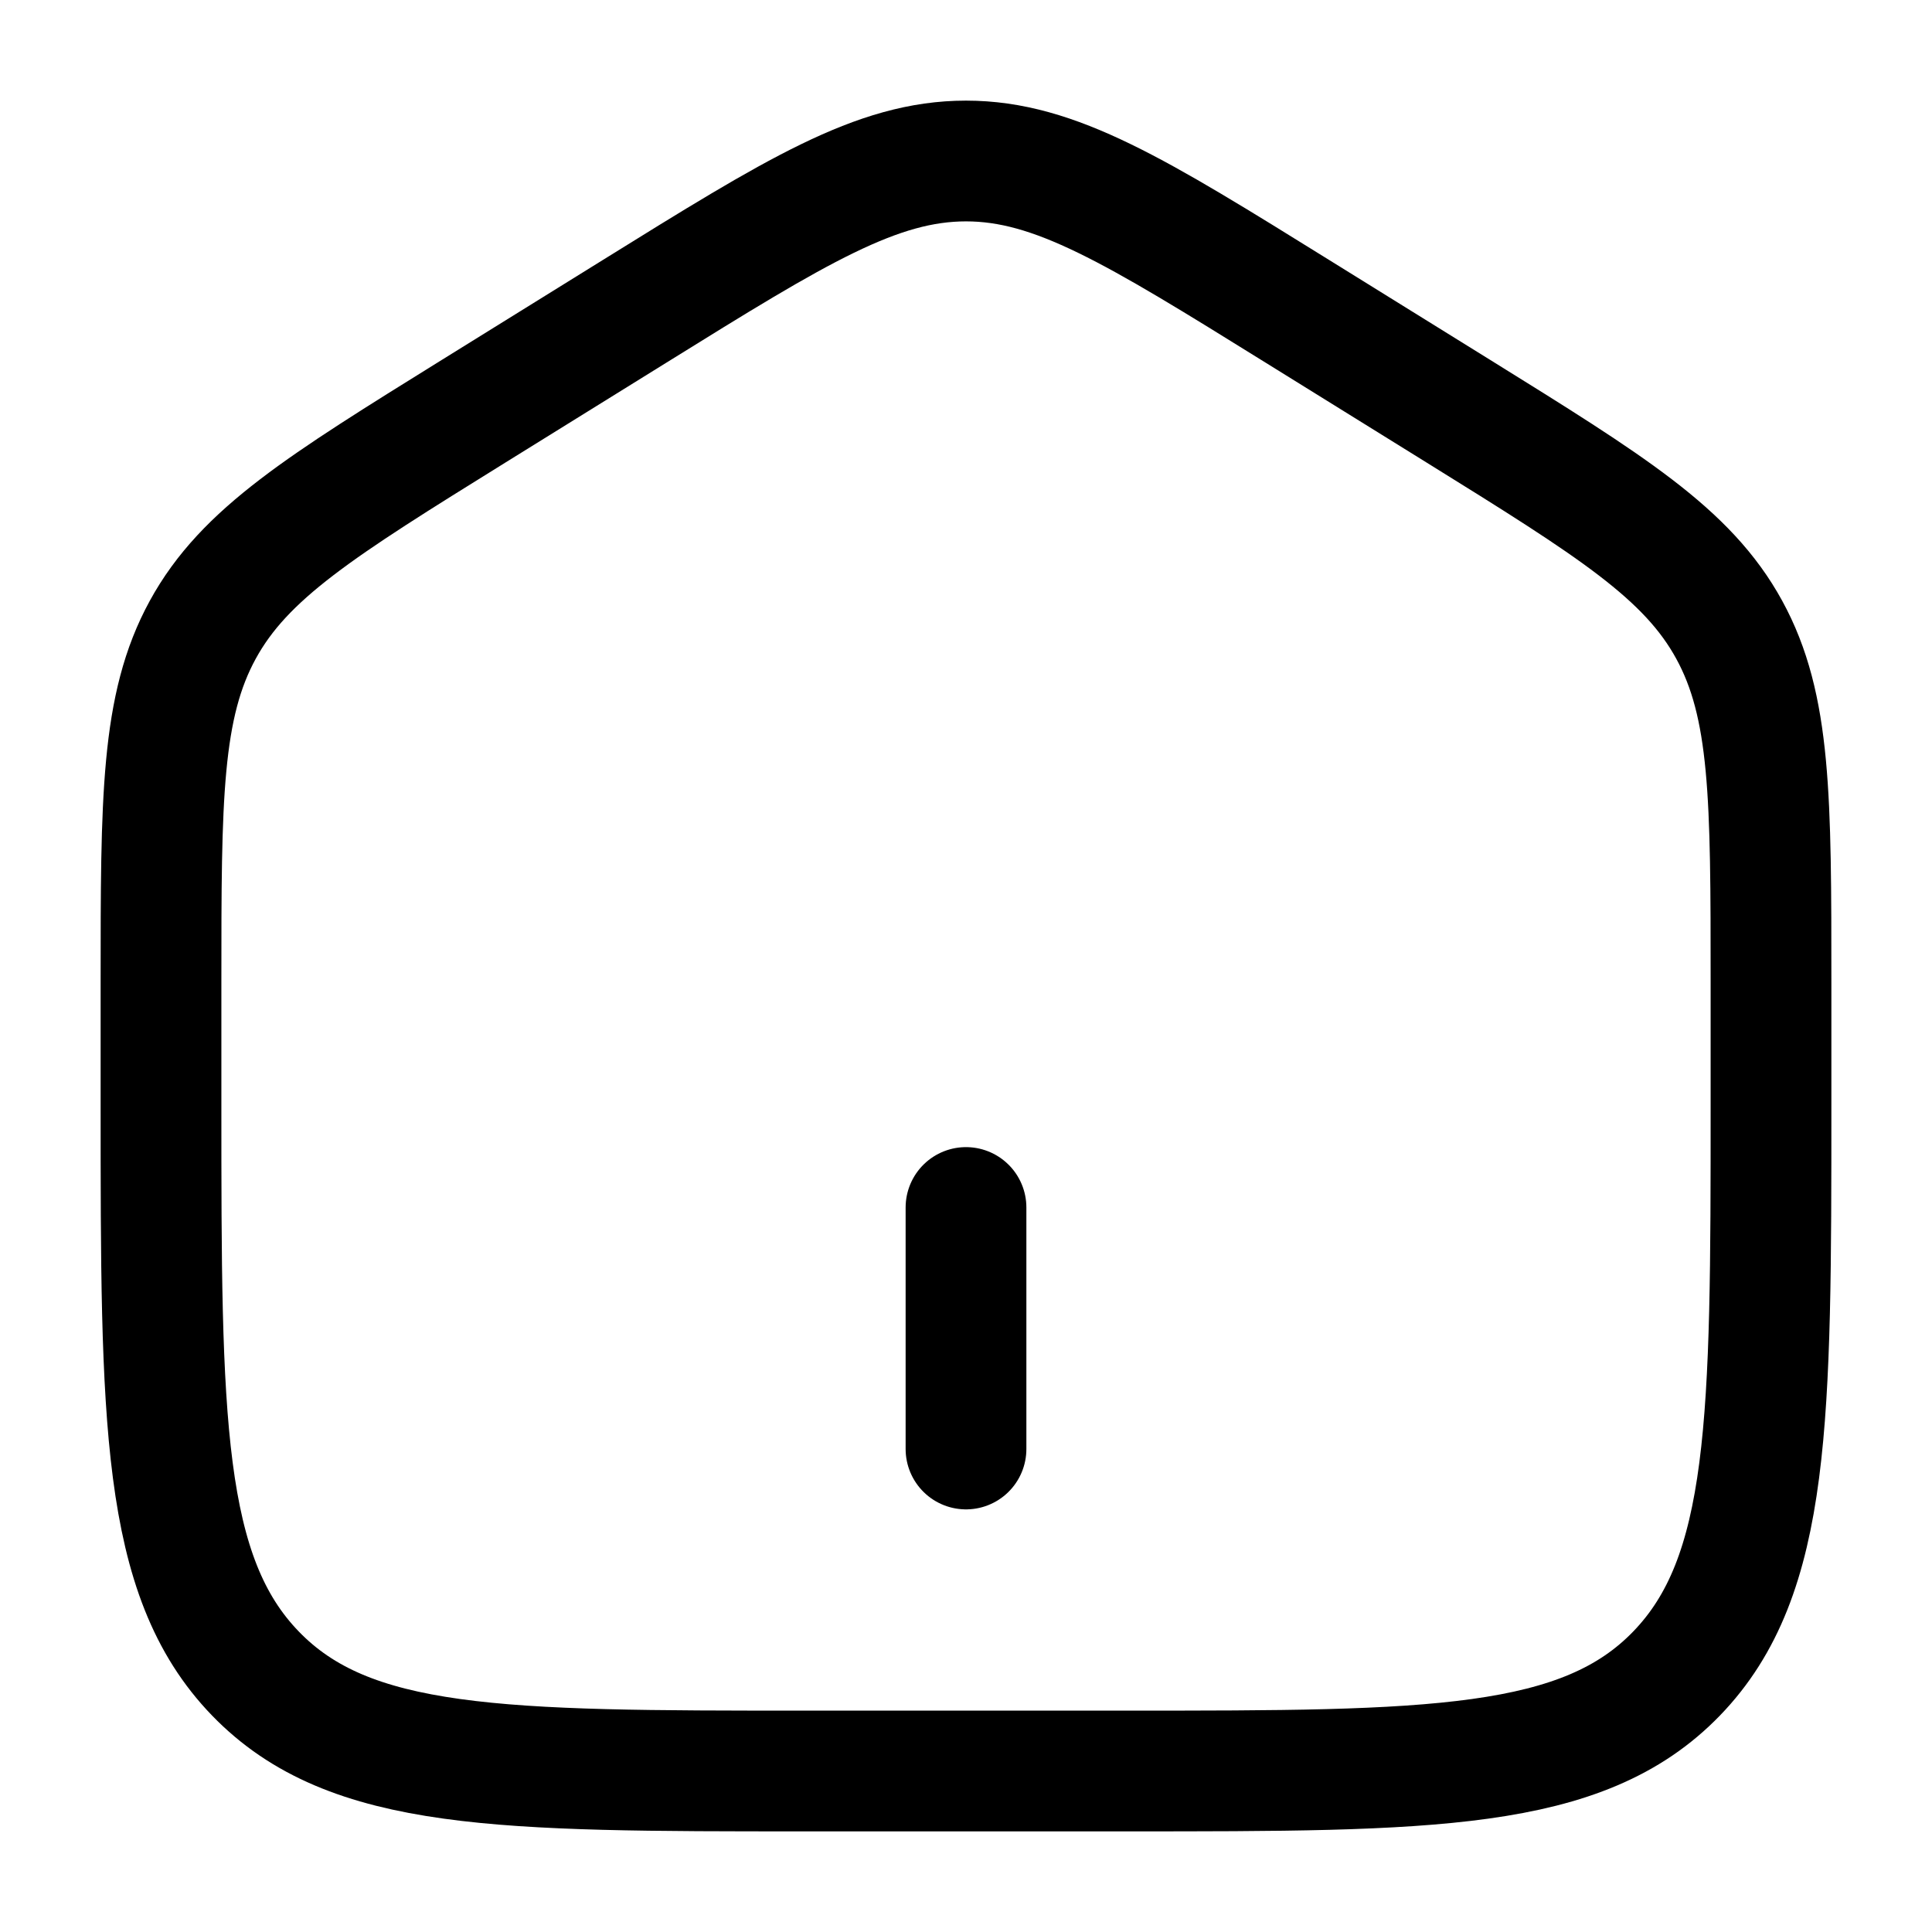
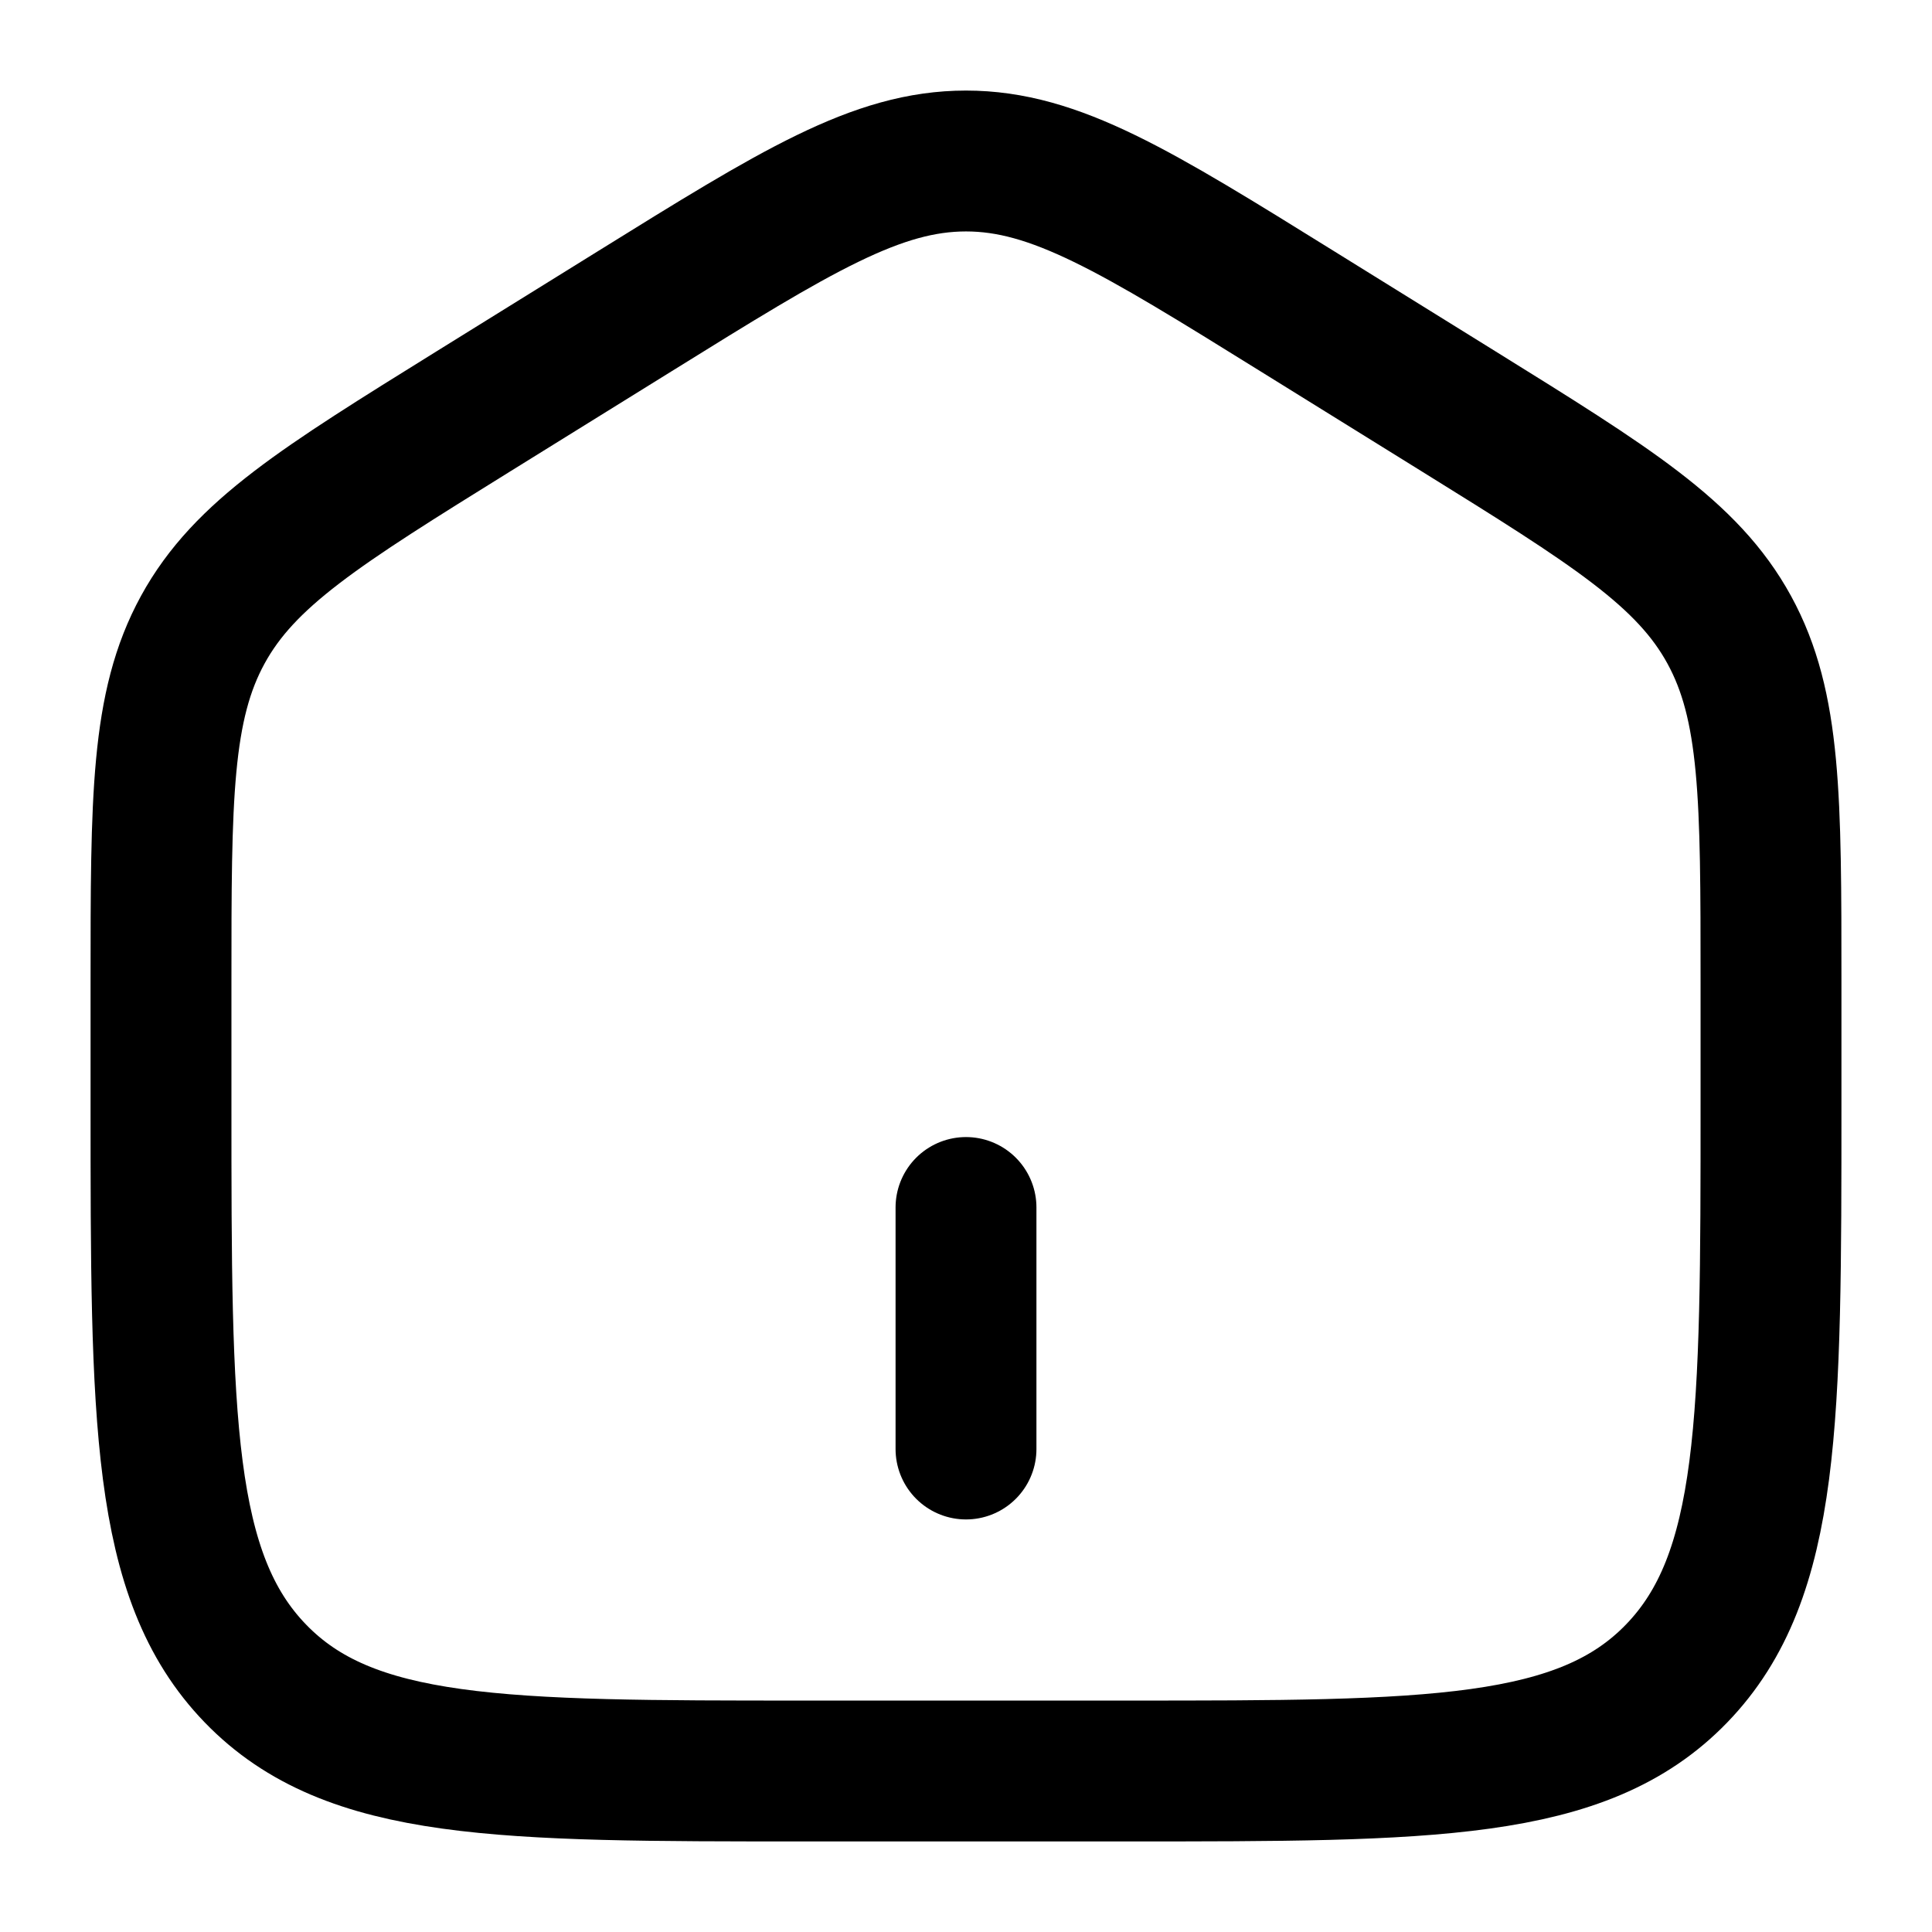
<svg xmlns="http://www.w3.org/2000/svg" viewBox="0 0 24 24">
-   <g fill="none" stroke="currentColor" stroke-linecap="round" stroke-width="1.5">
+   <g fill="none" stroke="currentColor" stroke-linecap="round" stroke-width="1.75">
    <path d="M7.884 3.867L5.884 5.108C3.987 6.286 3.038 6.874 2.519 7.823C2 8.771 2 9.915 2 12.204V13.725C2 17.626 2 19.576 3.172 20.788C4.343 22 6.229 22 10 22H14C17.771 22 19.657 22 20.828 20.788C22 19.576 22 17.626 22 13.725V12.204C22 9.915 22 8.771 21.481 7.823C20.962 6.874 20.013 6.286 18.116 5.108L16.116 3.867C14.111 2.622 13.108 2 12 2C10.892 2 9.889 2.622 7.884 3.867Z" />
    <path d="M12 15L12 18" />
  </g>
</svg>
